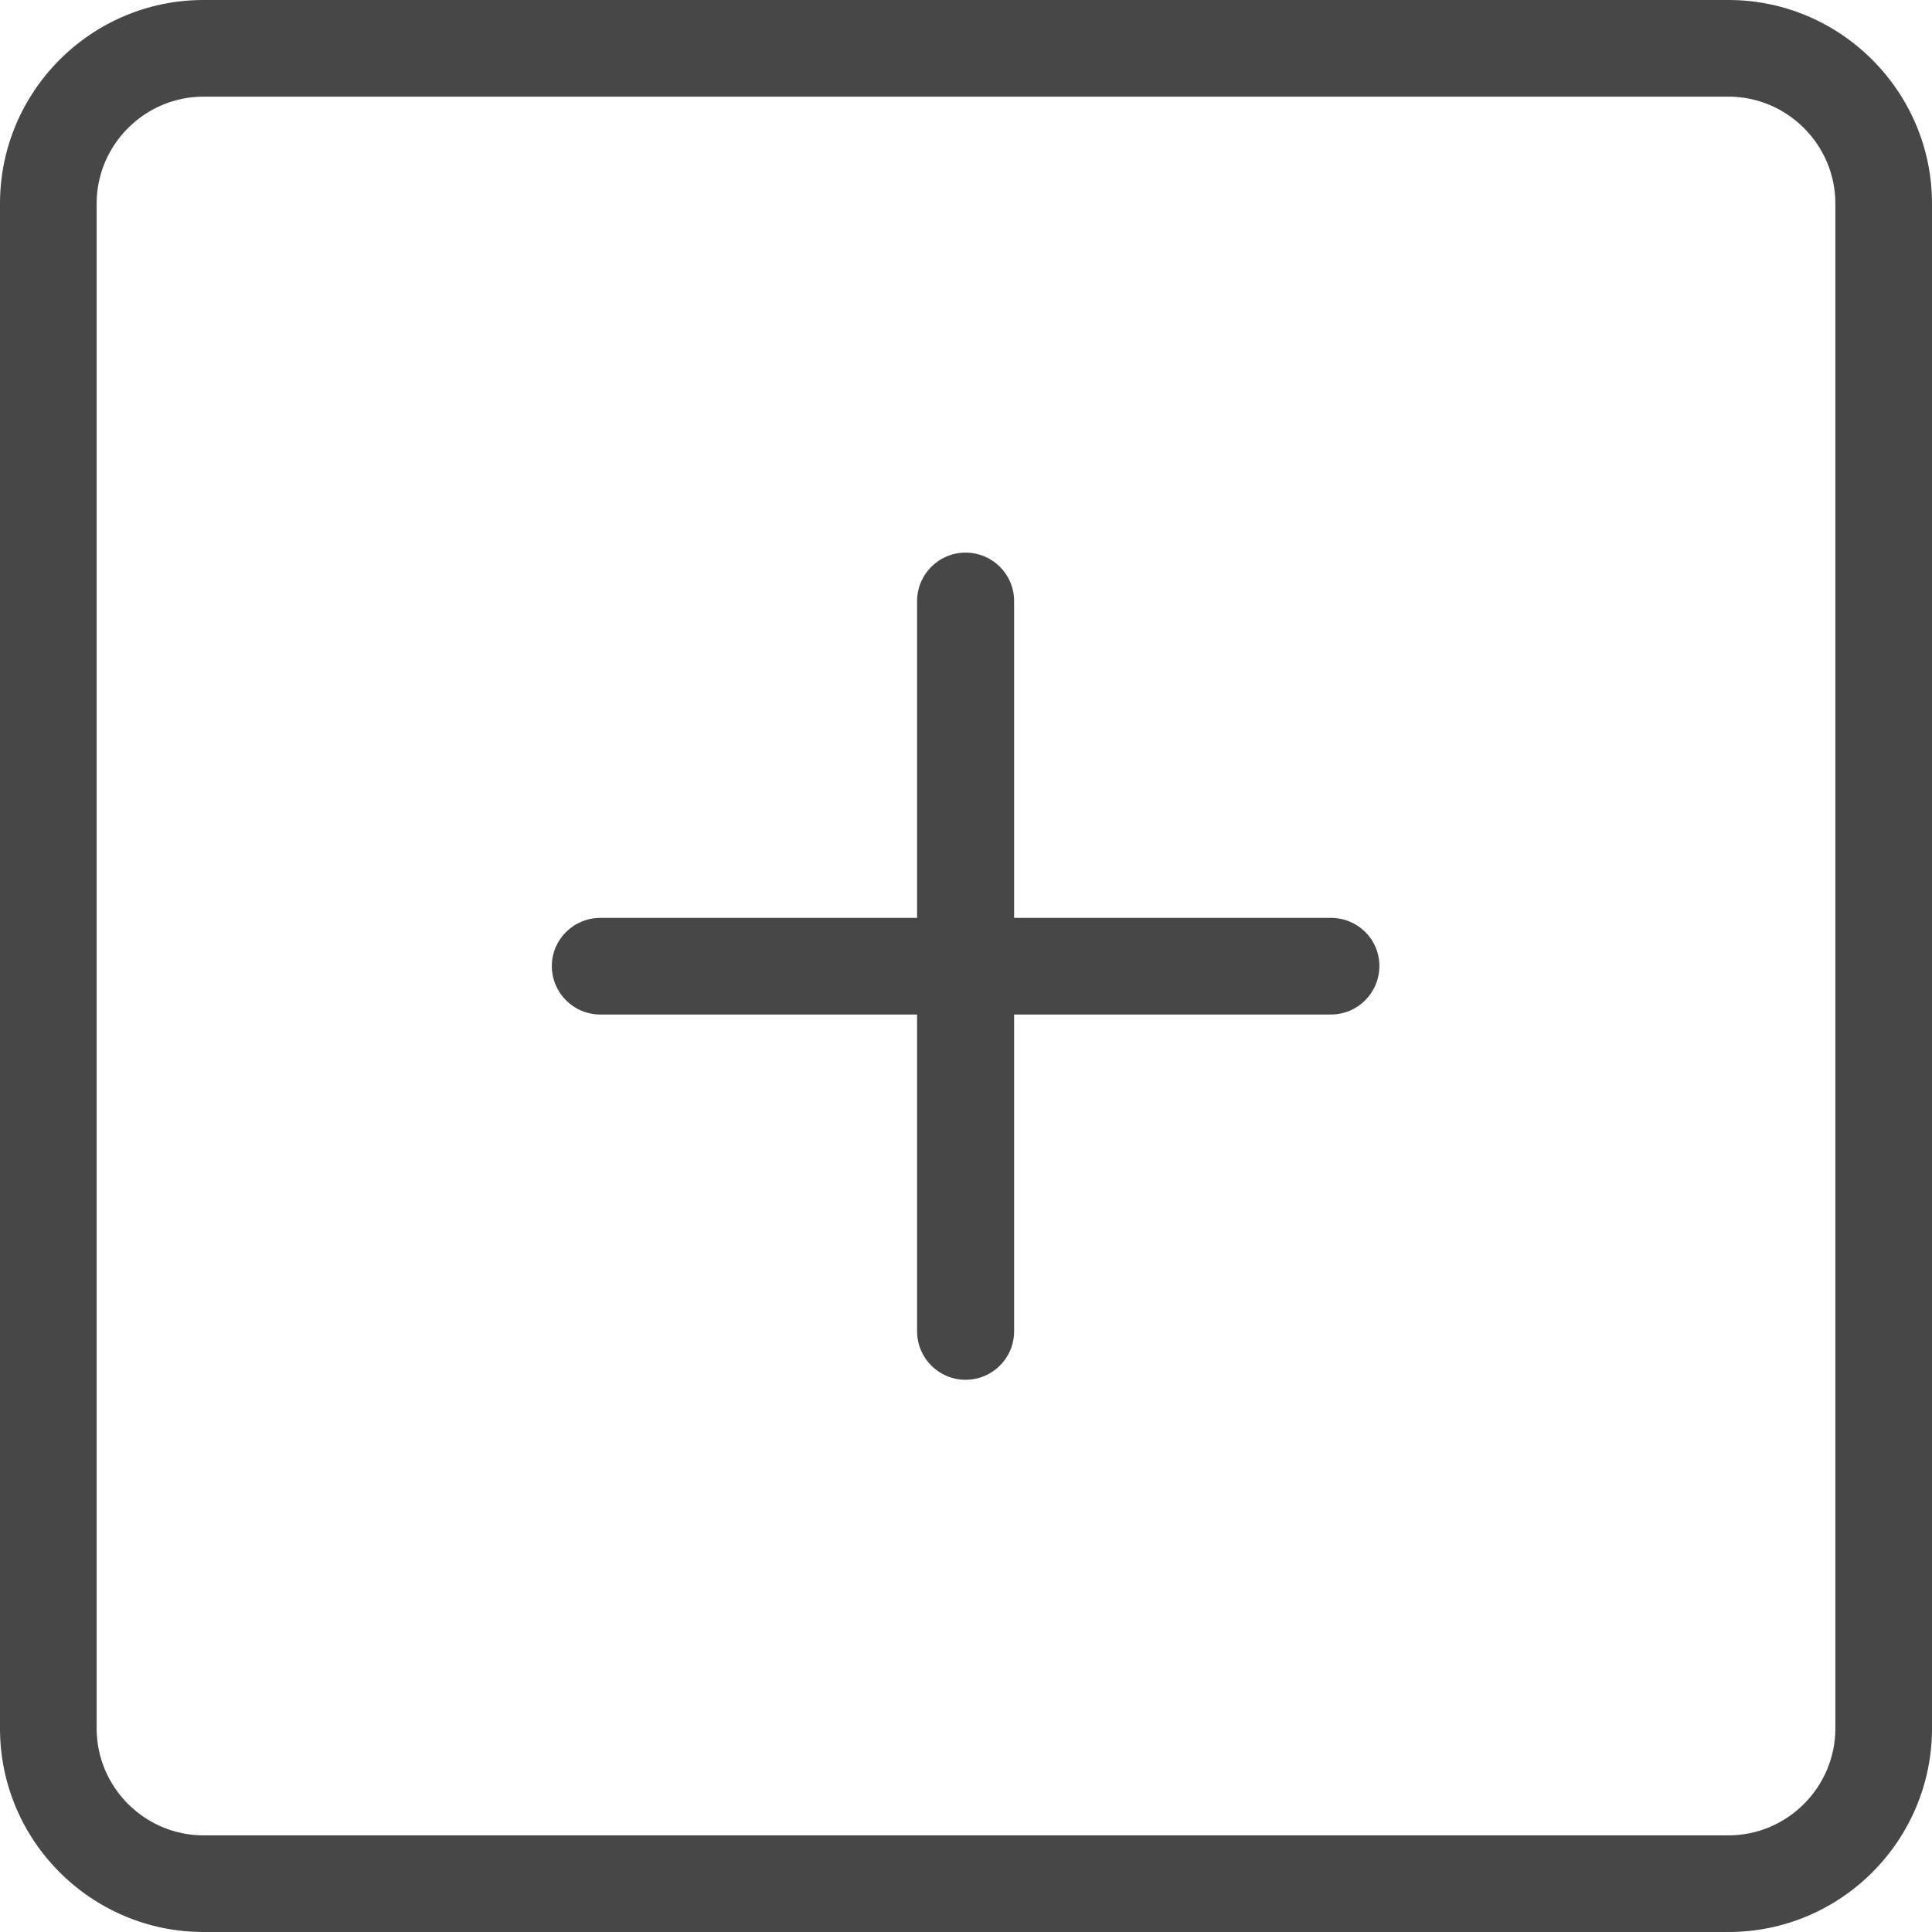
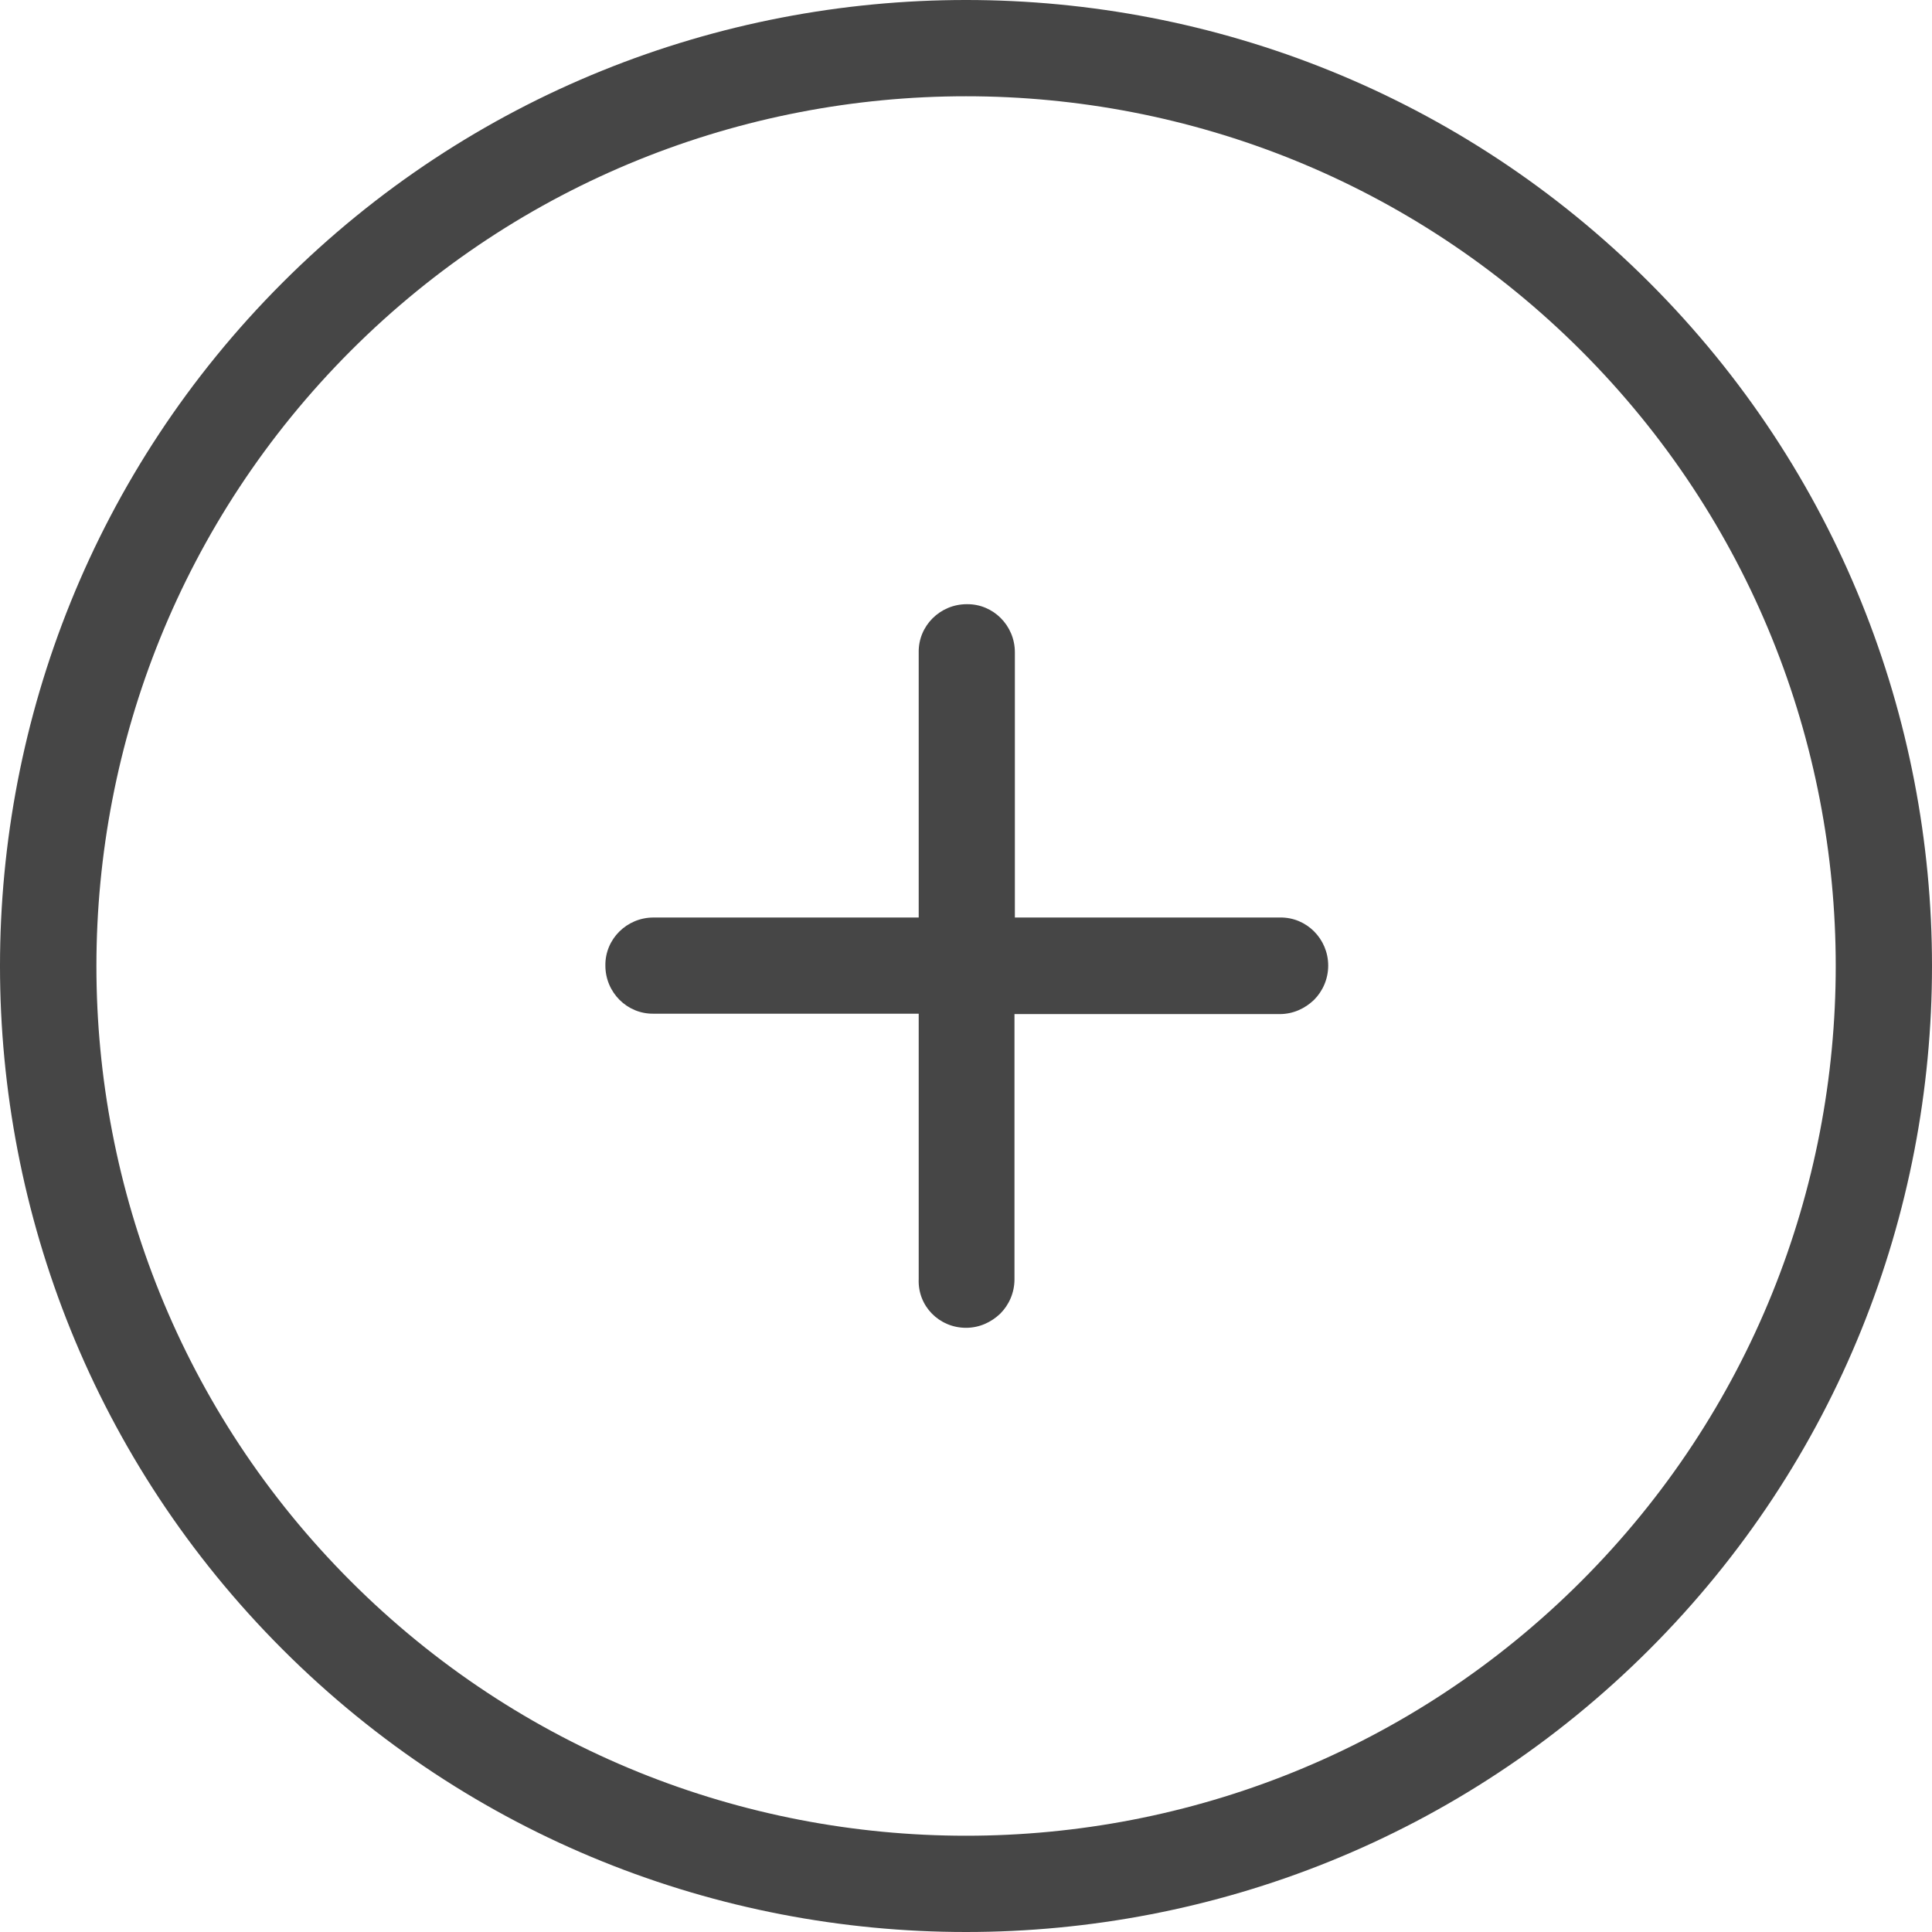
- <svg xmlns="http://www.w3.org/2000/svg" fill="#000000b8" height="800px" width="800px" version="1.1" id="Capa_1" viewBox="0 0 489.8 489.8" xml:space="preserve">
+ <svg xmlns="http://www.w3.org/2000/svg" fill="#000000b9" height="800px" width="800px" version="1.1" id="Capa_1" viewBox="0 0 490.2 490.2" xml:space="preserve">
  <g>
    <g>
-       <path d="M438.2,0H51.6C23.1,0,0,23.2,0,51.6v386.6c0,28.5,23.2,51.6,51.6,51.6h386.6c28.5,0,51.6-23.2,51.6-51.6V51.6    C489.8,23.2,466.6,0,438.2,0z M465.3,438.2c0,14.9-12.2,27.1-27.1,27.1H51.6c-14.9,0-27.1-12.2-27.1-27.1V51.6    c0-14.9,12.2-27.1,27.1-27.1h386.6c14.9,0,27.1,12.2,27.1,27.1V438.2z" />
-       <path d="M337.4,232.7h-80.3v-80.3c0-6.8-5.5-12.3-12.3-12.3s-12.3,5.5-12.3,12.3v80.3h-80.3c-6.8,0-12.3,5.5-12.3,12.2    c0,6.8,5.5,12.3,12.3,12.3h80.3v80.3c0,6.8,5.5,12.3,12.3,12.3s12.3-5.5,12.3-12.3v-80.3h80.3c6.8,0,12.3-5.5,12.3-12.3    C349.7,238.1,344.2,232.7,337.4,232.7z" />
+       <path d="M418.5,418.5c95.6-95.6,95.6-251.2,0-346.8s-251.2-95.6-346.8,0s-95.6,251.2,0,346.8S322.9,514.1,418.5,418.5z M89,89    c86.1-86.1,226.1-86.1,312.2,0s86.1,226.1,0,312.2s-226.1,86.1-312.2,0S3,175.1,89,89z" />
+       <path d="M245.1,336.9c3.4,0,6.4-1.4,8.7-3.6c2.2-2.2,3.6-5.3,3.6-8.7v-67.3h67.3c3.4,0,6.4-1.4,8.7-3.6c2.2-2.2,3.6-5.3,3.6-8.7    c0-6.8-5.5-12.3-12.2-12.2h-67.3v-67.3c0-6.8-5.5-12.3-12.2-12.2c-6.8,0-12.3,5.5-12.2,12.2v67.3h-67.3c-6.8,0-12.3,5.5-12.2,12.2    c0,6.8,5.5,12.3,12.2,12.2h67.3v67.3C232.8,331.4,238.3,336.9,245.1,336.9z" />
    </g>
  </g>
</svg>
